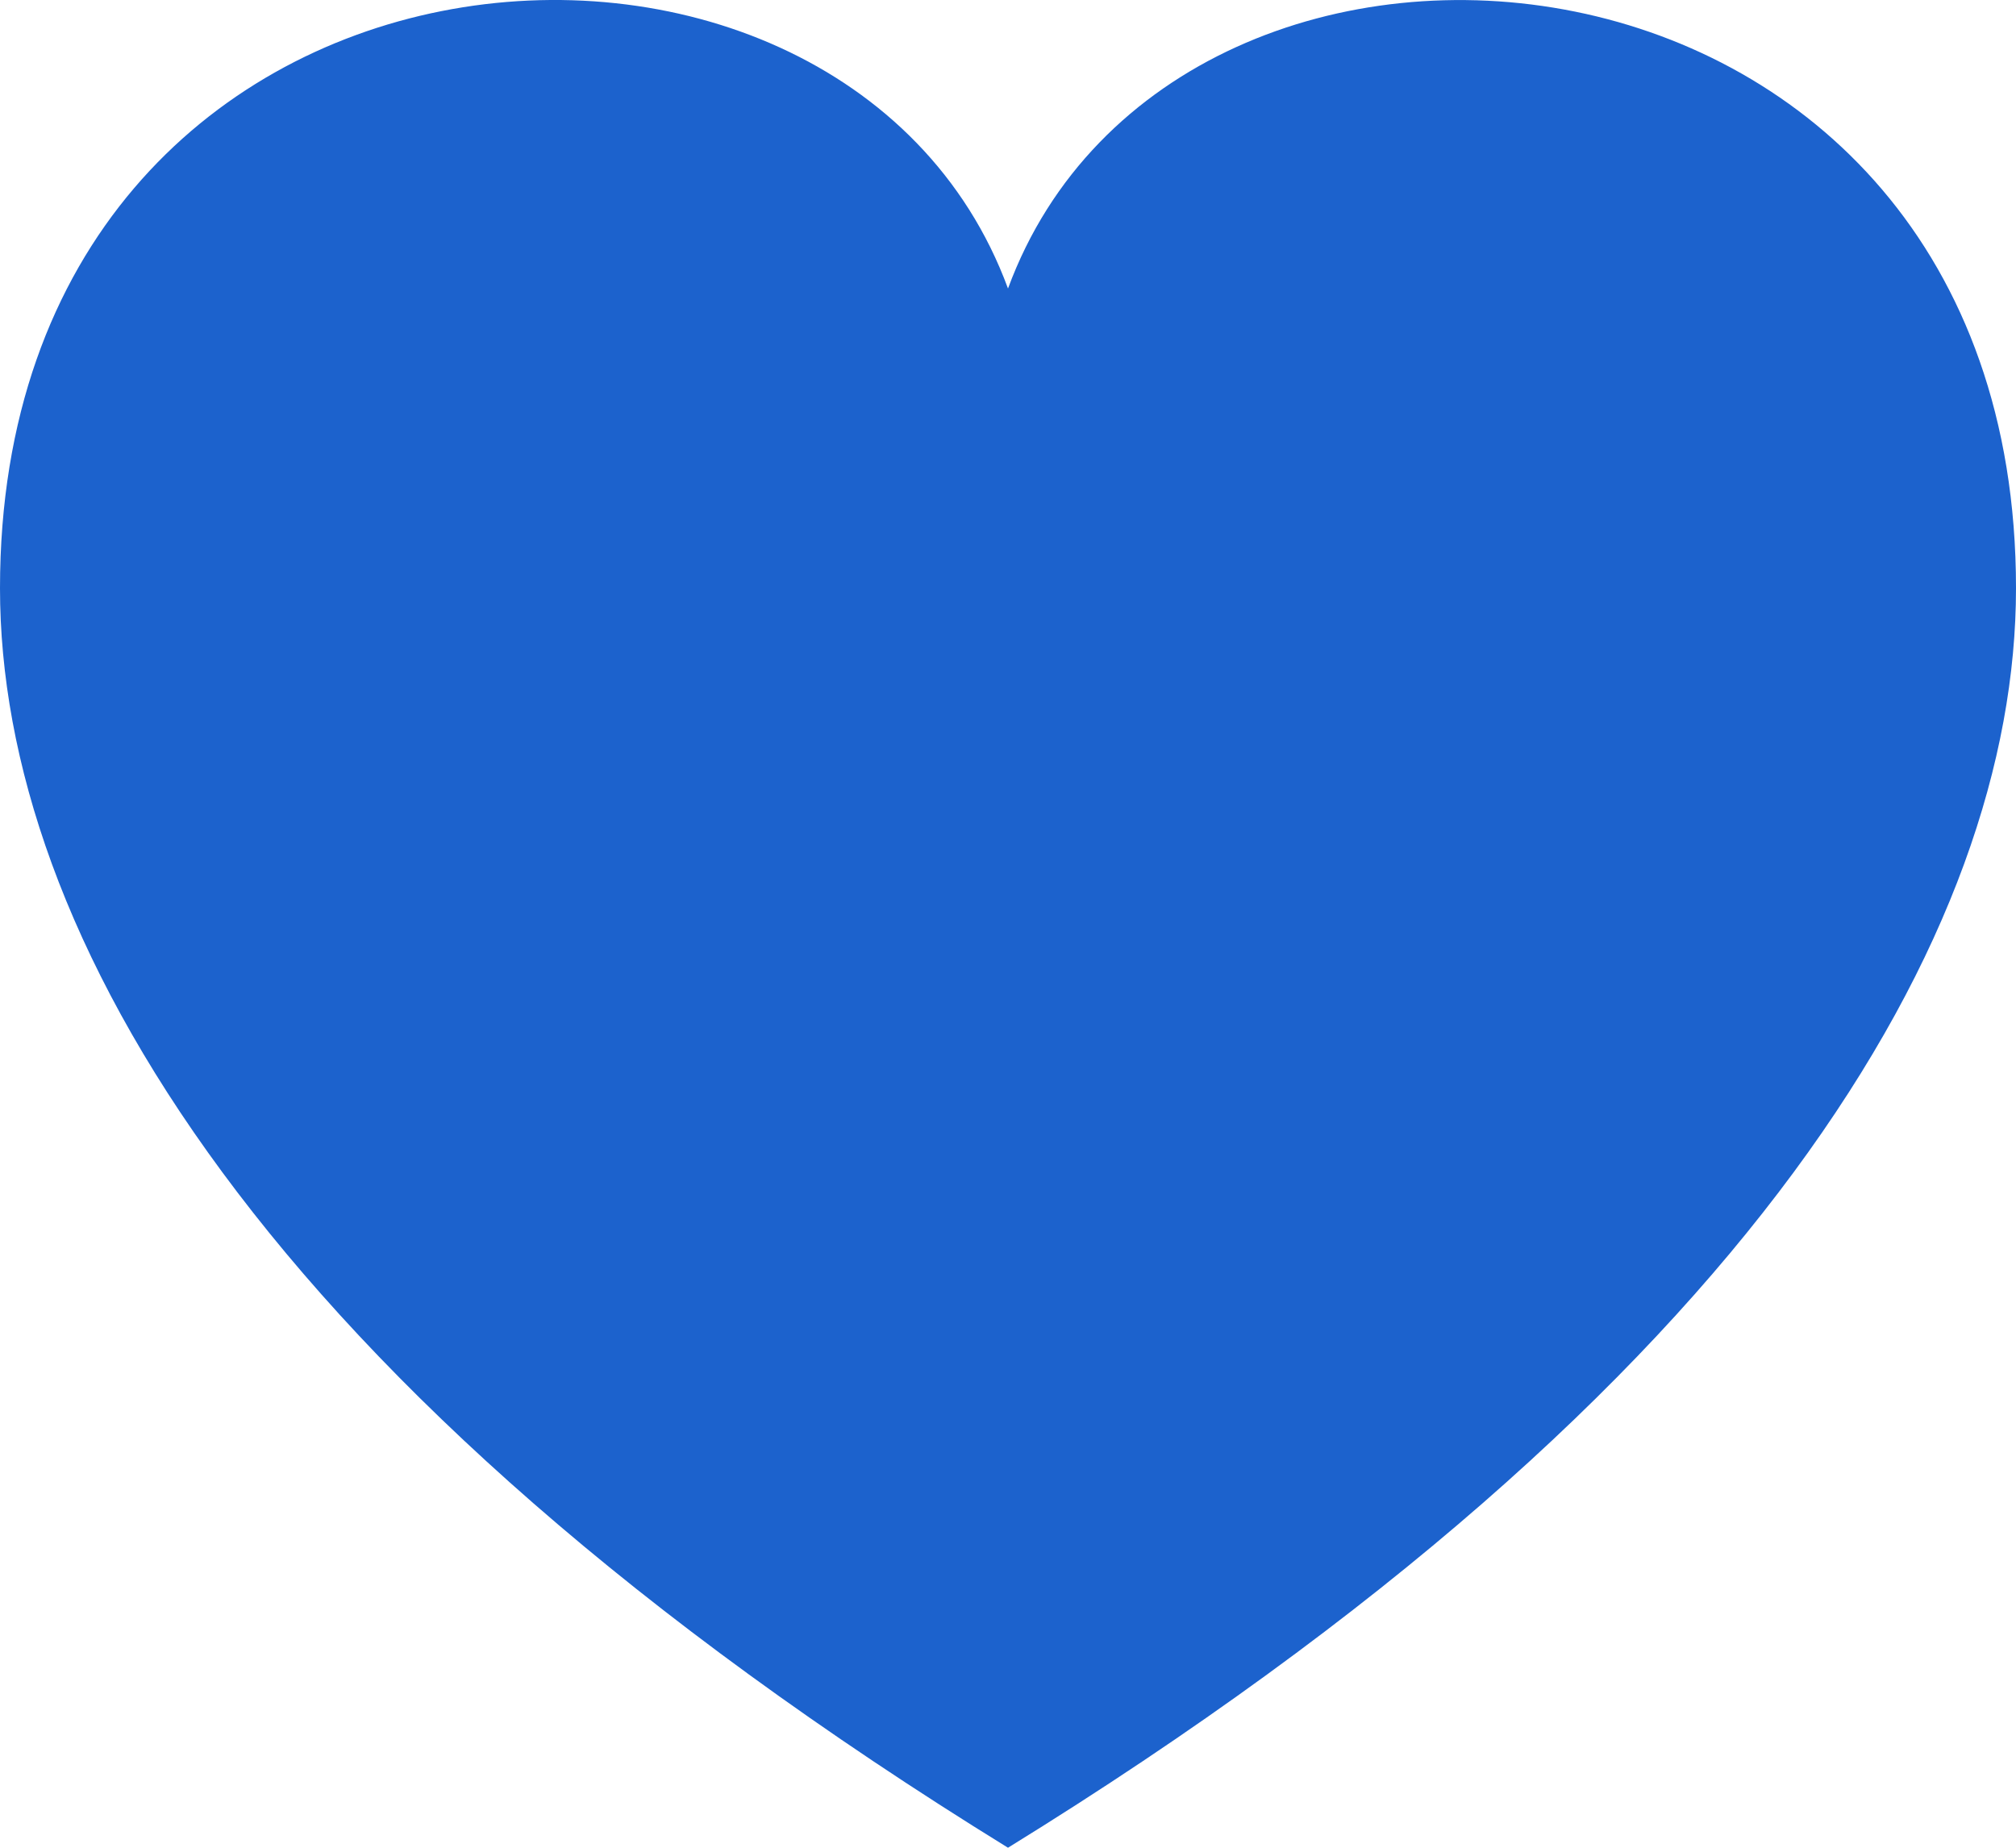
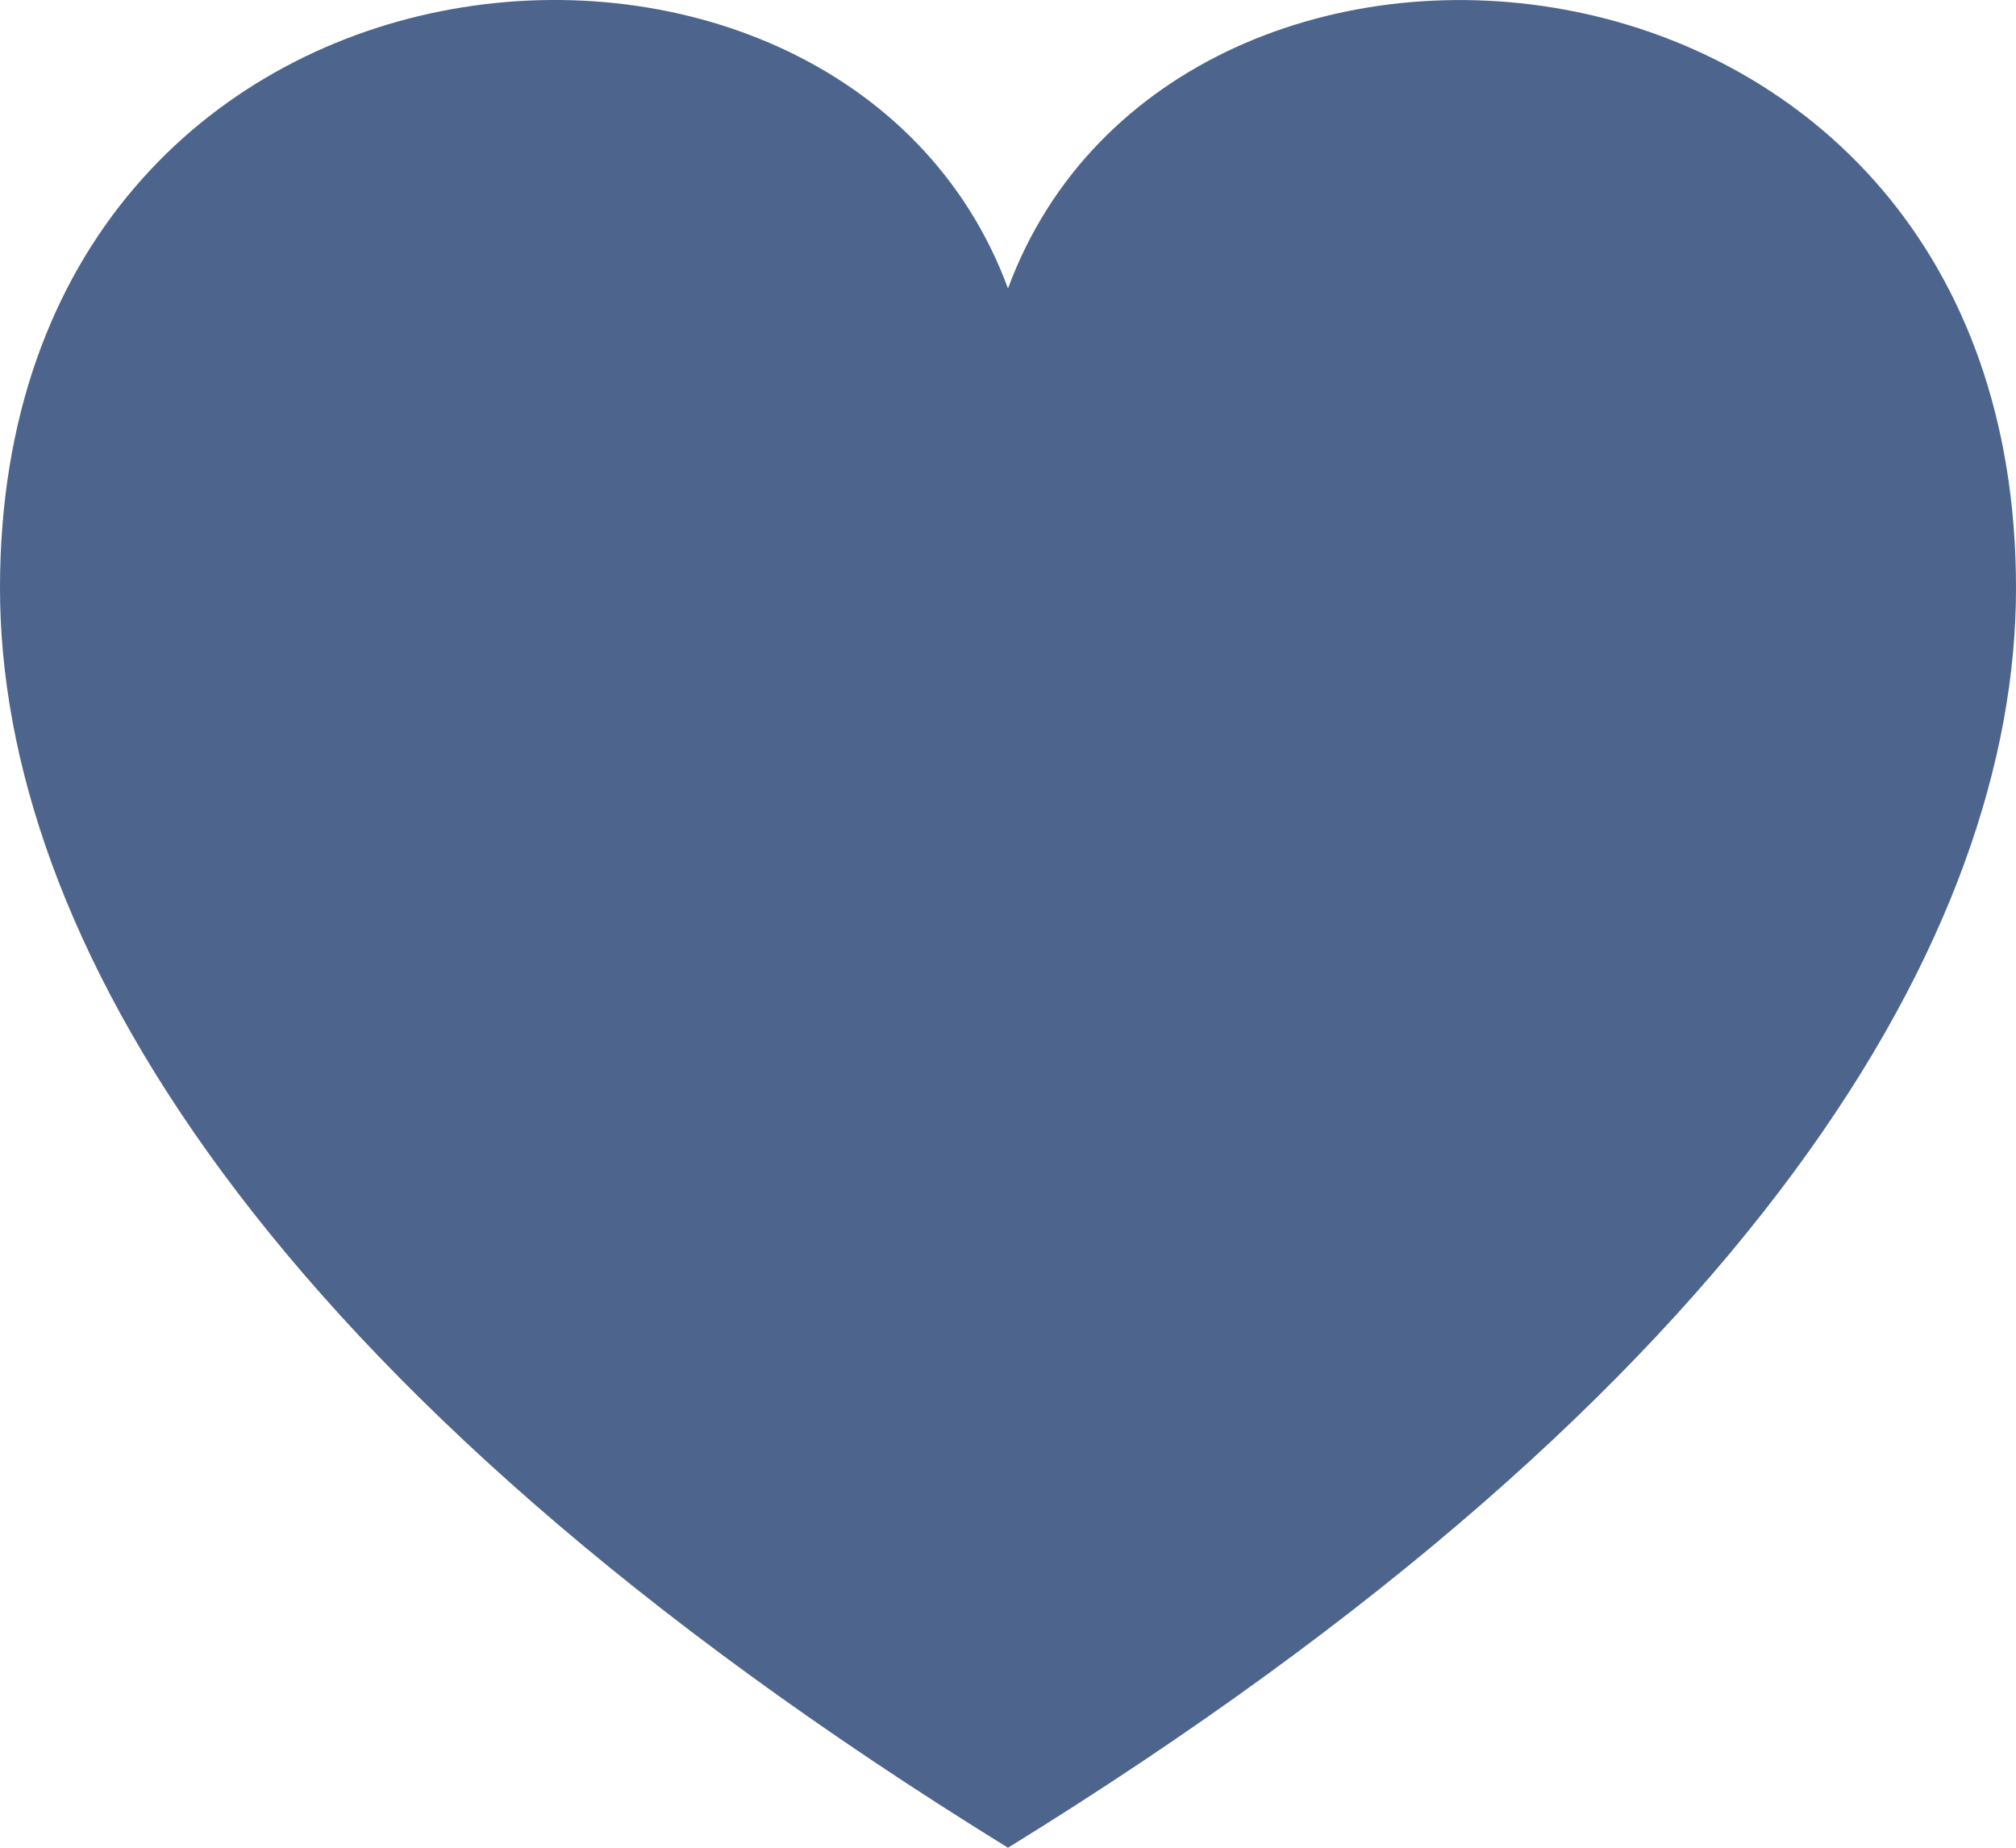
<svg xmlns="http://www.w3.org/2000/svg" width="24" height="22" viewBox="0 0 24 22" fill="none">
-   <path d="M12 3.435C10.011 -1.964 0 -1.162 0 7.003C0 11.071 3.06 16.484 12 22C20.94 16.484 24 11.071 24 7.003C24 -1.115 14 -1.996 12 3.435Z" fill="#1C62CD" />
+   <path d="M12 3.435C10.011 -1.964 0 -1.162 0 7.003C0 11.071 3.06 16.484 12 22C20.94 16.484 24 11.071 24 7.003C24 -1.115 14 -1.996 12 3.435Z" fill="#4d648d" />
</svg>
